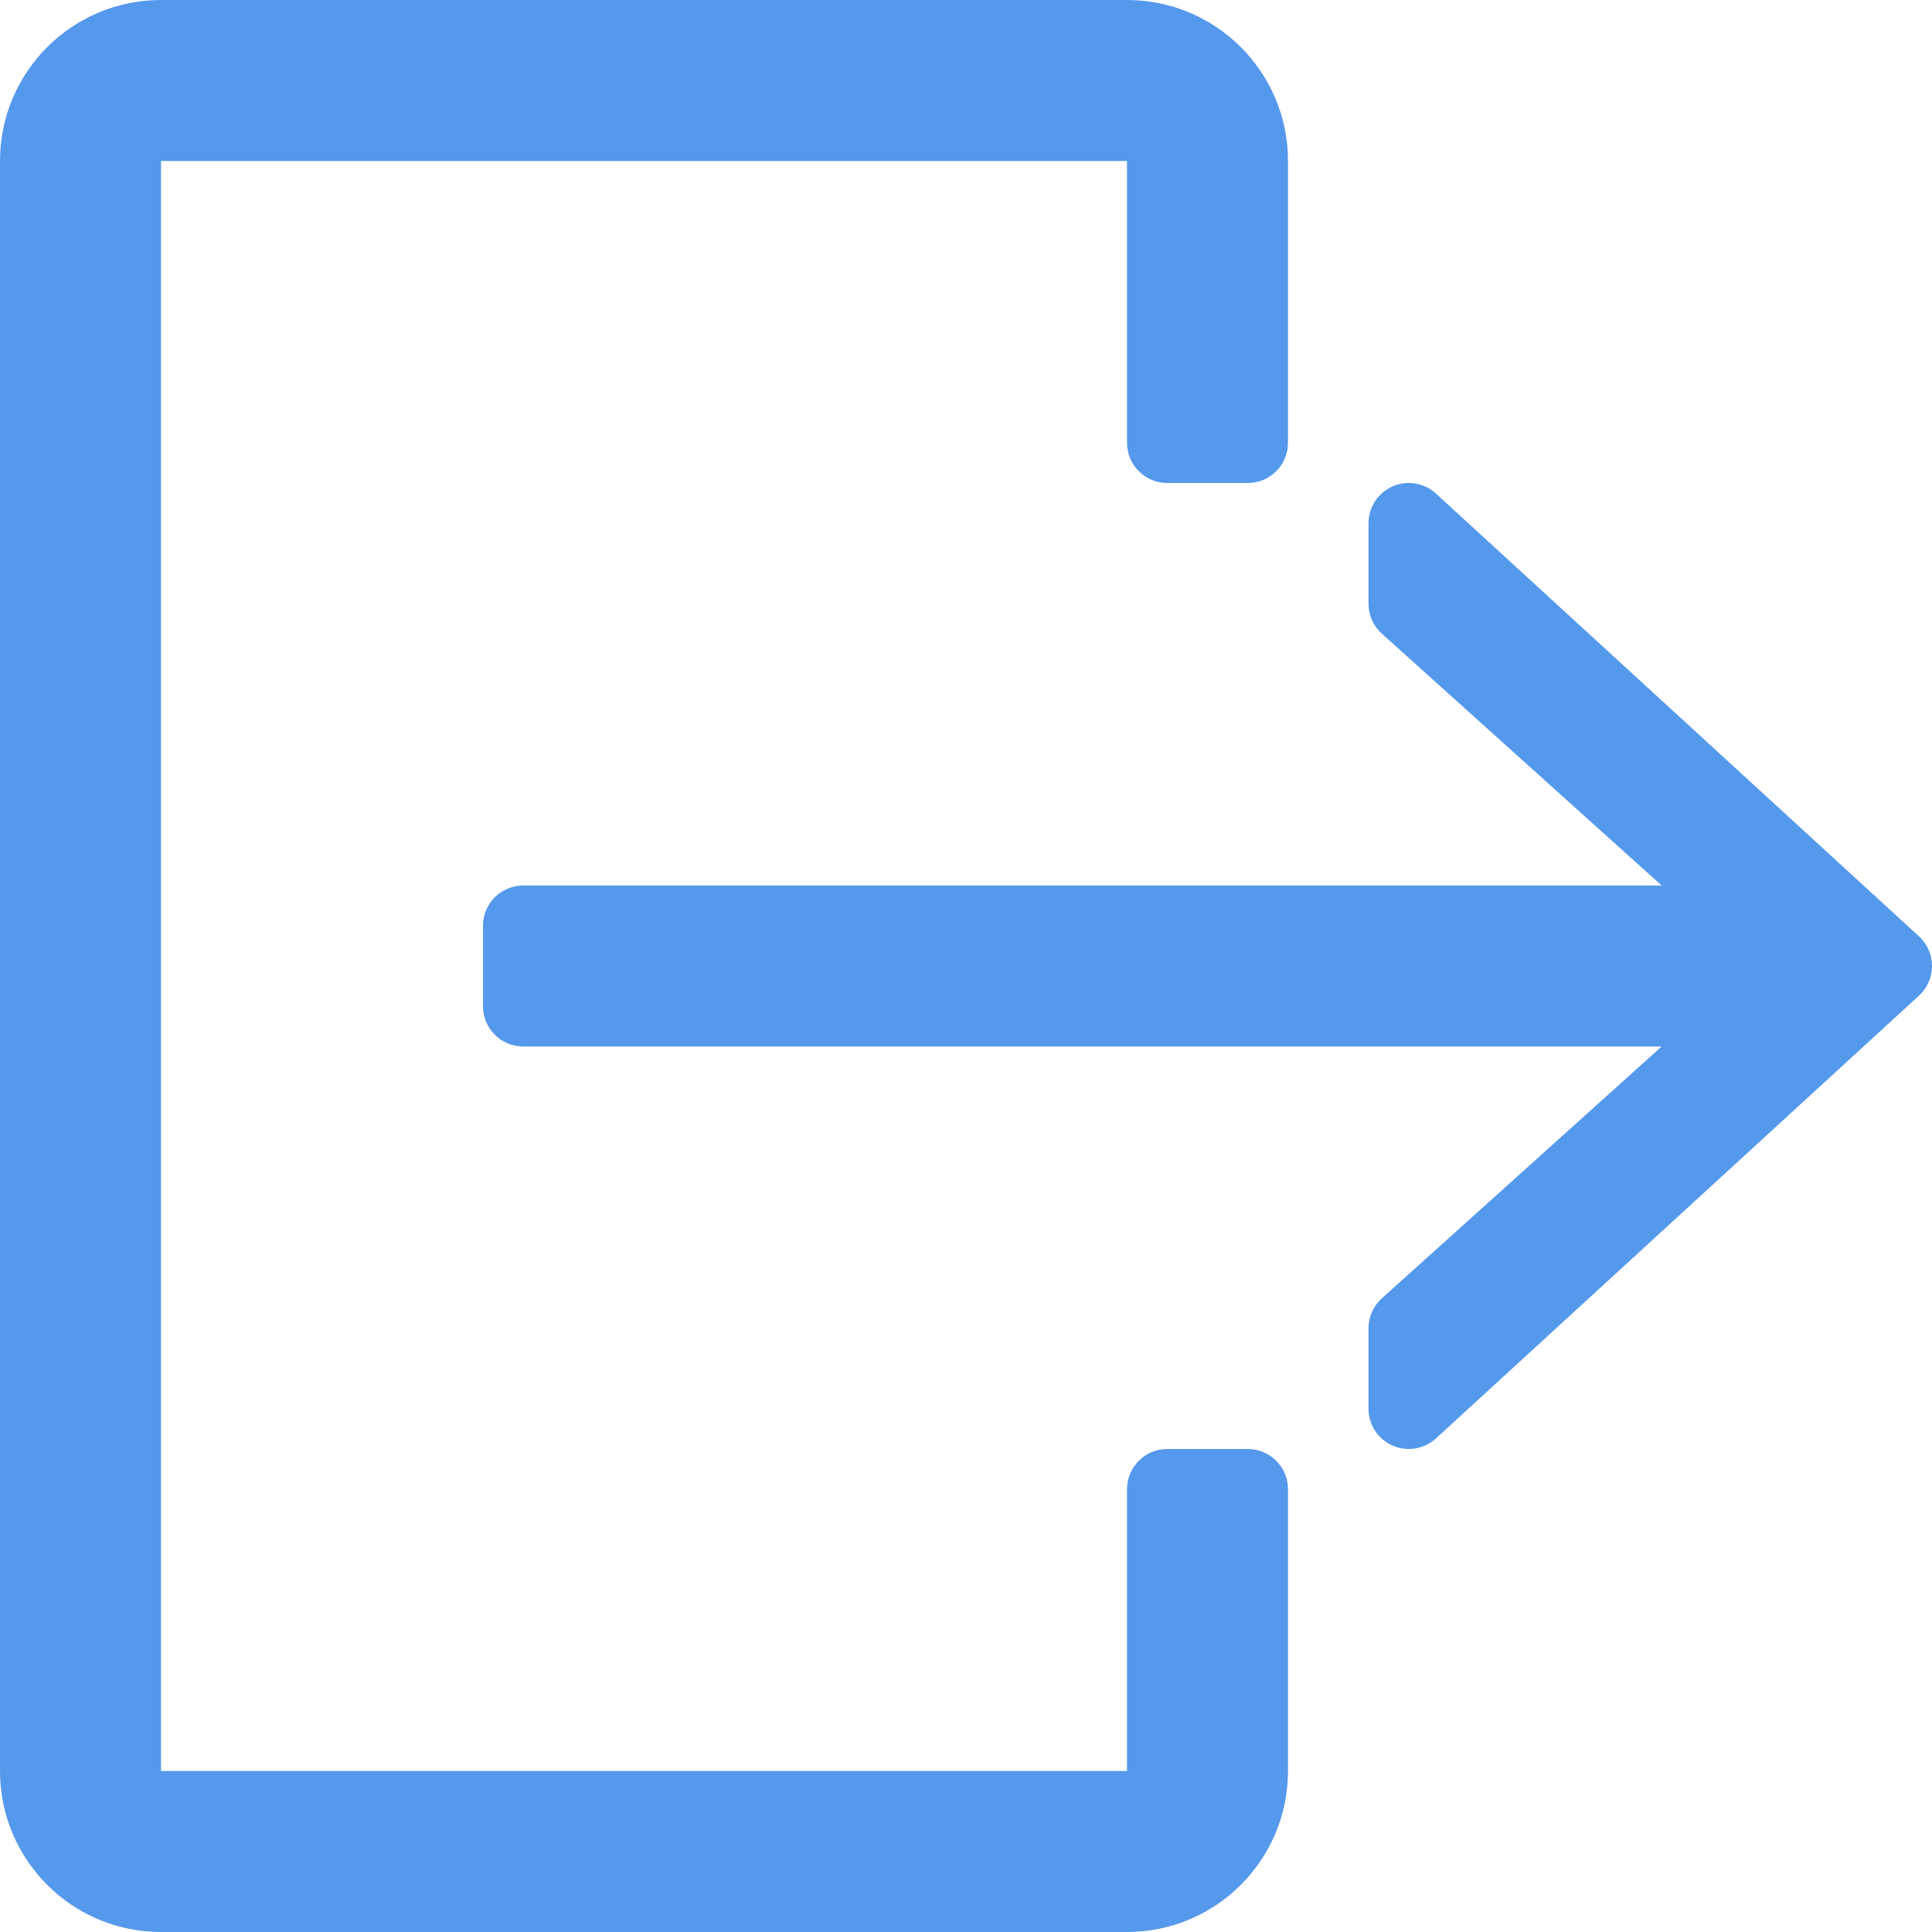
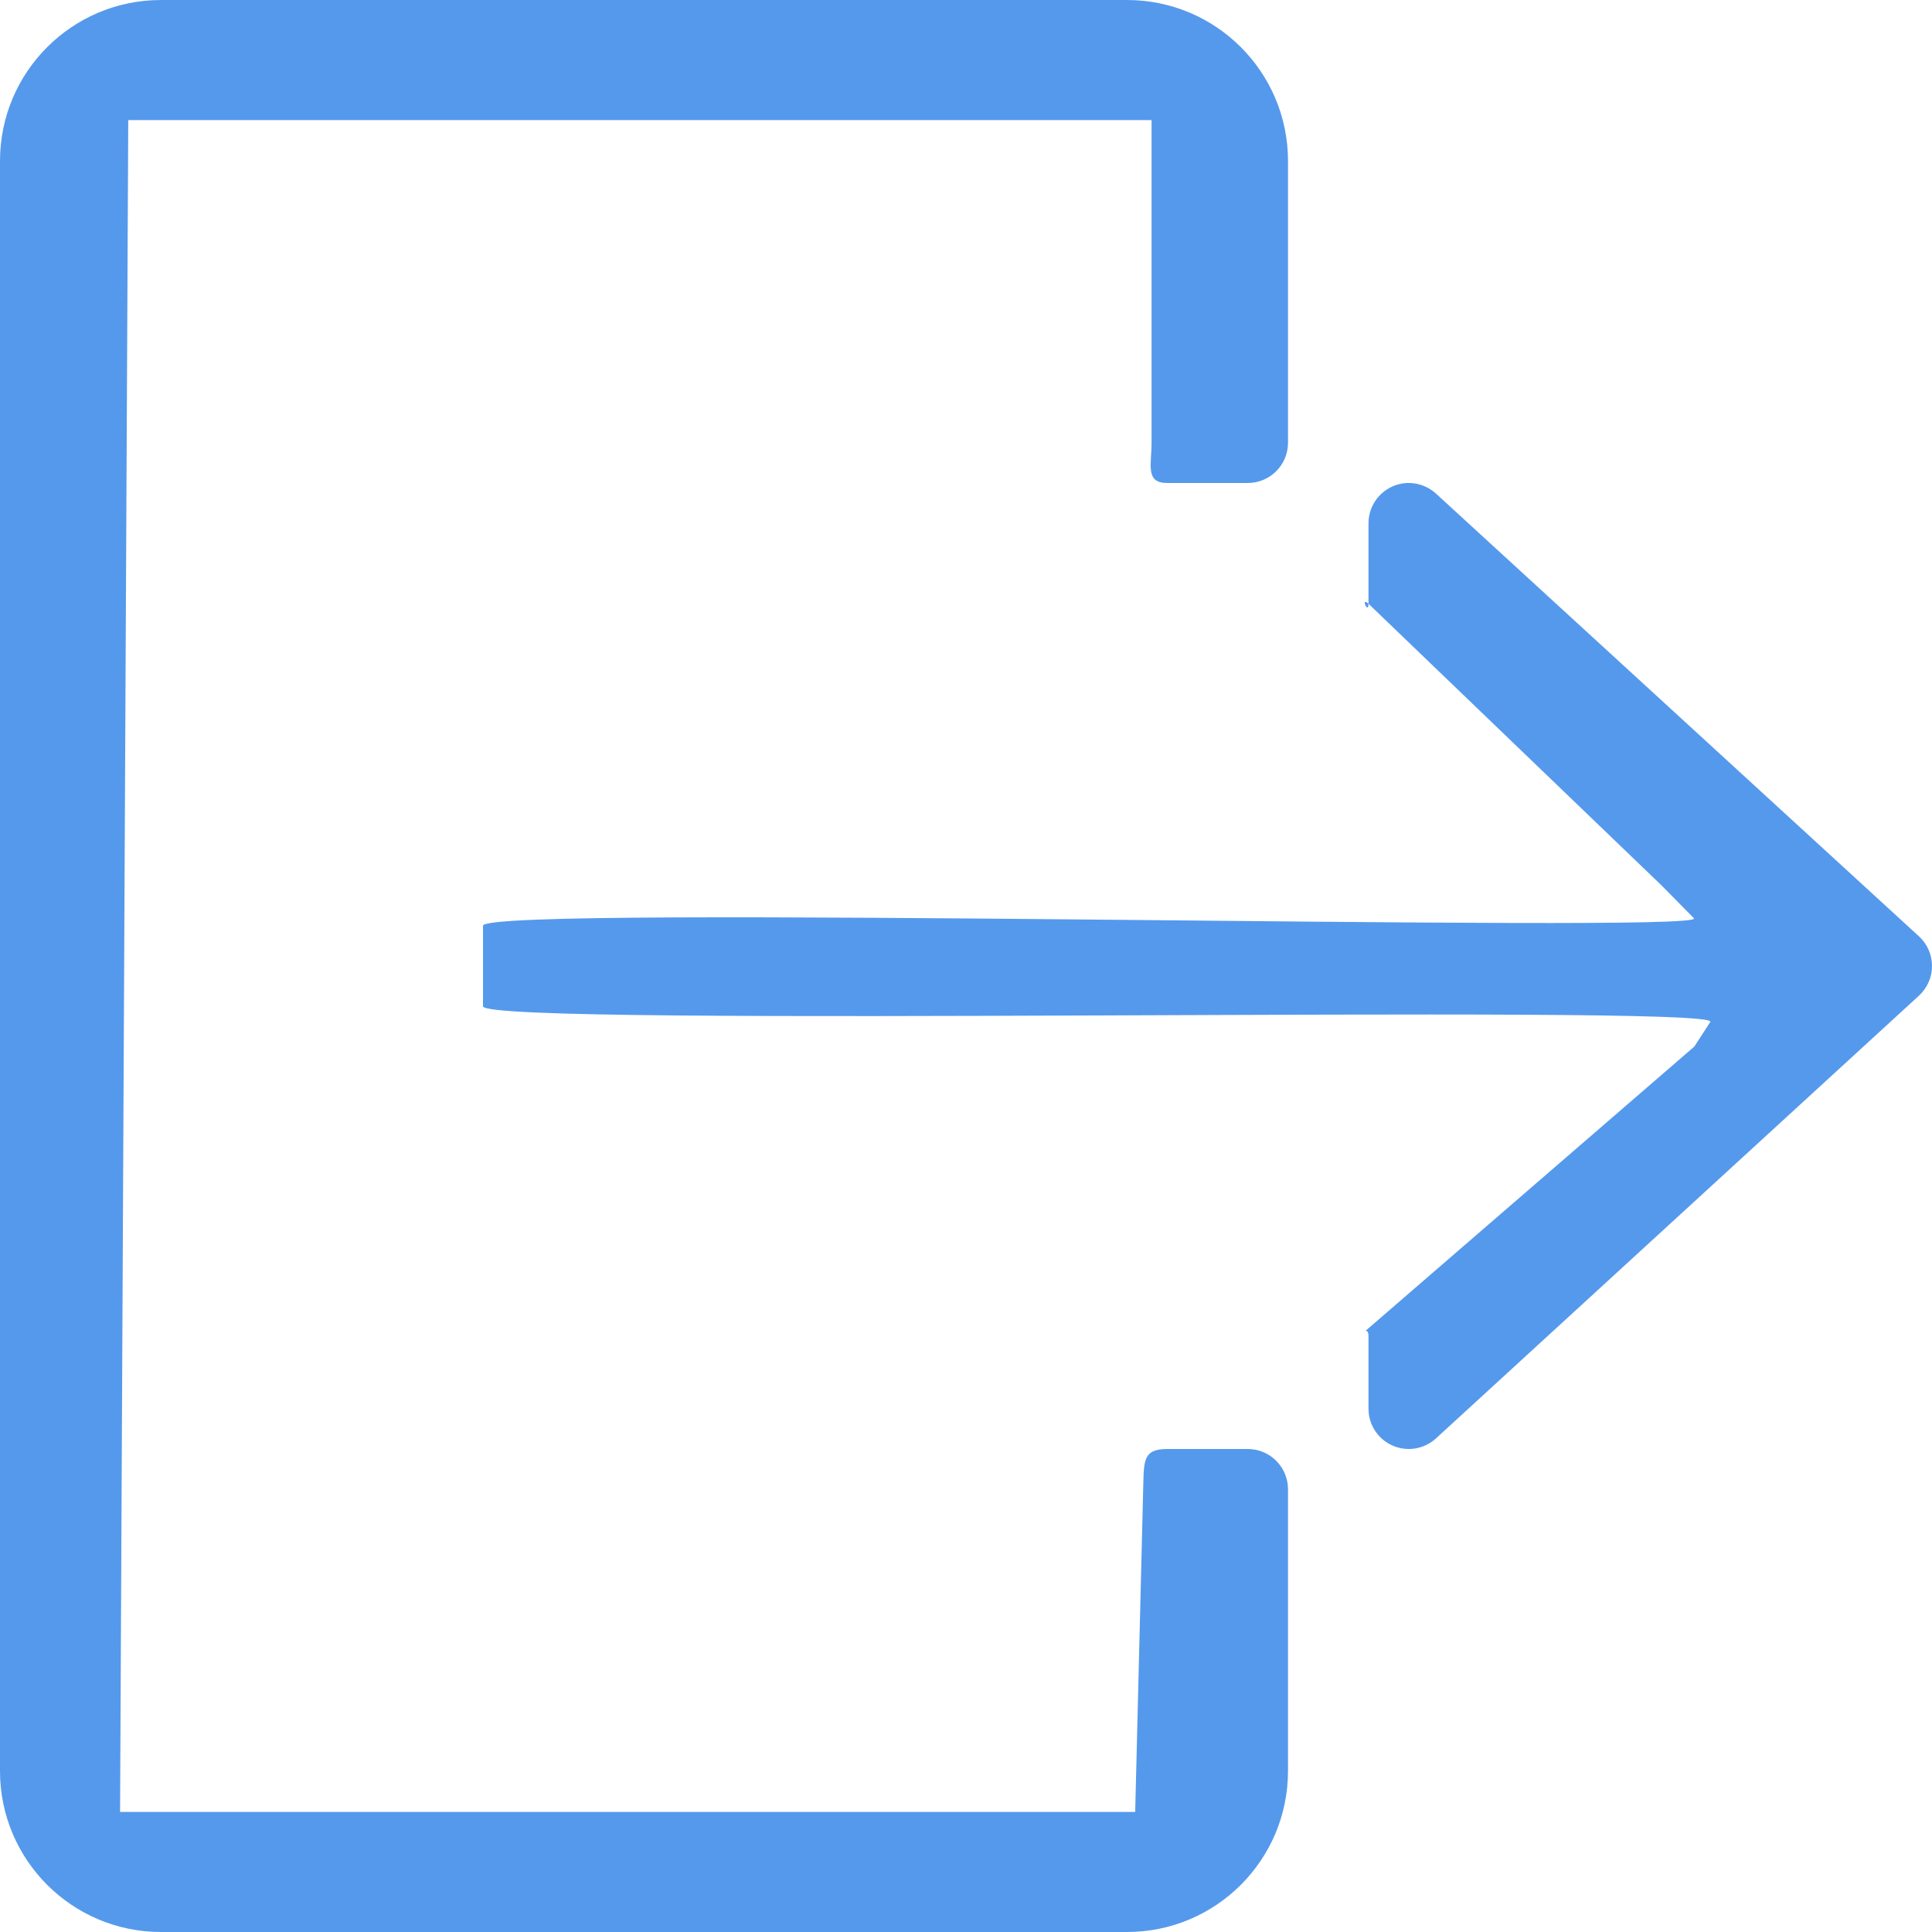
- <svg xmlns="http://www.w3.org/2000/svg" version="1.1" id="Capa_1" x="0px" y="0px" viewBox="0 0 512 512" style="enable-background:new 0 0 512 512;" xml:space="preserve" width="512px" height="512px">
-   <g>
-     <path d="M330.667,384h-21.333c-5.891,0-10.667,4.776-10.667,10.667v74.667h-256V42.667h256v74.667     c0,5.891,4.776,10.667,10.667,10.667h21.333c5.891,0,10.667-4.776,10.667-10.667V42.667C341.333,19.103,322.231,0,298.667,0h-256     C19.103,0,0,19.103,0,42.667v426.667C0,492.898,19.103,512,42.667,512h256c23.564,0,42.667-19.102,42.667-42.667v-74.667     C341.333,388.776,336.558,384,330.667,384z" fill="#5599EC" />
-     <path d="M508.542,248.135l-128-117.333c-3.125-2.844-7.656-3.625-11.5-1.896c-3.875,1.698-6.375,5.531-6.375,9.76V160     c0,3.021,1.281,5.906,3.531,7.927l74.151,66.74H138.667c-5.896,0-10.667,4.771-10.667,10.667v21.333     c0,5.896,4.771,10.667,10.667,10.667h301.682l-74.151,66.74c-2.25,2.021-3.531,4.906-3.531,7.927v21.333     c0,4.229,2.5,8.063,6.375,9.76c1.375,0.615,2.844,0.906,4.292,0.906c2.615,0,5.198-0.969,7.208-2.802l128-117.333     C510.75,261.844,512,258.99,512,256S510.75,250.156,508.542,248.135z" fill="#5599EC" />
+ <svg xmlns="http://www.w3.org/2000/svg" version="1.1" id="Capa_1" x="0px" y="0px" viewBox="0 0 512 512" style="enable-background:new 0 0 512 512;" xml:space="preserve" width="512px" height="512px" stroke="0">
+   <defs id="defs11" />
+   <g id="g6">
+     <path d="m 330.667,384 h -21.333 c -5.891,0 -6.182,2.608 -6.328,8.498 l -2.169,87.684 -269.017,0 2.169,-448.362 H 305.175 V 117.334 c 0,5.891 -1.732,10.667 4.159,10.667 h 21.333 c 5.891,0 10.667,-4.776 10.667,-10.667 V 42.667 C 341.333,19.103 322.231,0 298.667,0 h -256 C 19.103,0 0,19.103 0,42.667 V 469.334 C 0,492.898 19.103,512 42.667,512 h 256 c 23.564,0 42.667,-19.102 42.667,-42.667 V 394.666 C 341.333,388.776 336.558,384 330.667,384 Z" id="path2" style="fill:#5599ec" />
+     <path d="m 508.542,248.135 -128,-117.333 c -3.125,-2.844 -7.656,-3.625 -11.5,-1.896 -3.875,1.698 -6.375,5.531 -6.375,9.76 V 160 c 0,3.021 -2.25,-2.021 0,0 l 77.682,74.667 8.555,8.678 C 453.044,247.544 128,239.438 128,245.334 v 21.333 c 0,5.896 328.449,-0.79 325.243,4.159 l -4.216,6.508 -86.36,74.667 c -2.25,2.021 0,-0.852 0,2.169 V 373.334 c 0,4.229 2.5,8.063 6.375,9.76 1.375,0.615 2.844,0.906 4.292,0.906 2.615,0 5.198,-0.969 7.208,-2.802 l 128,-117.333 C 510.75,261.844 512,258.99 512,256 c 0,-2.99 -1.25,-5.844 -3.458,-7.865 z" id="path4" style="fill:#5599ec" />
  </g>
</svg>
